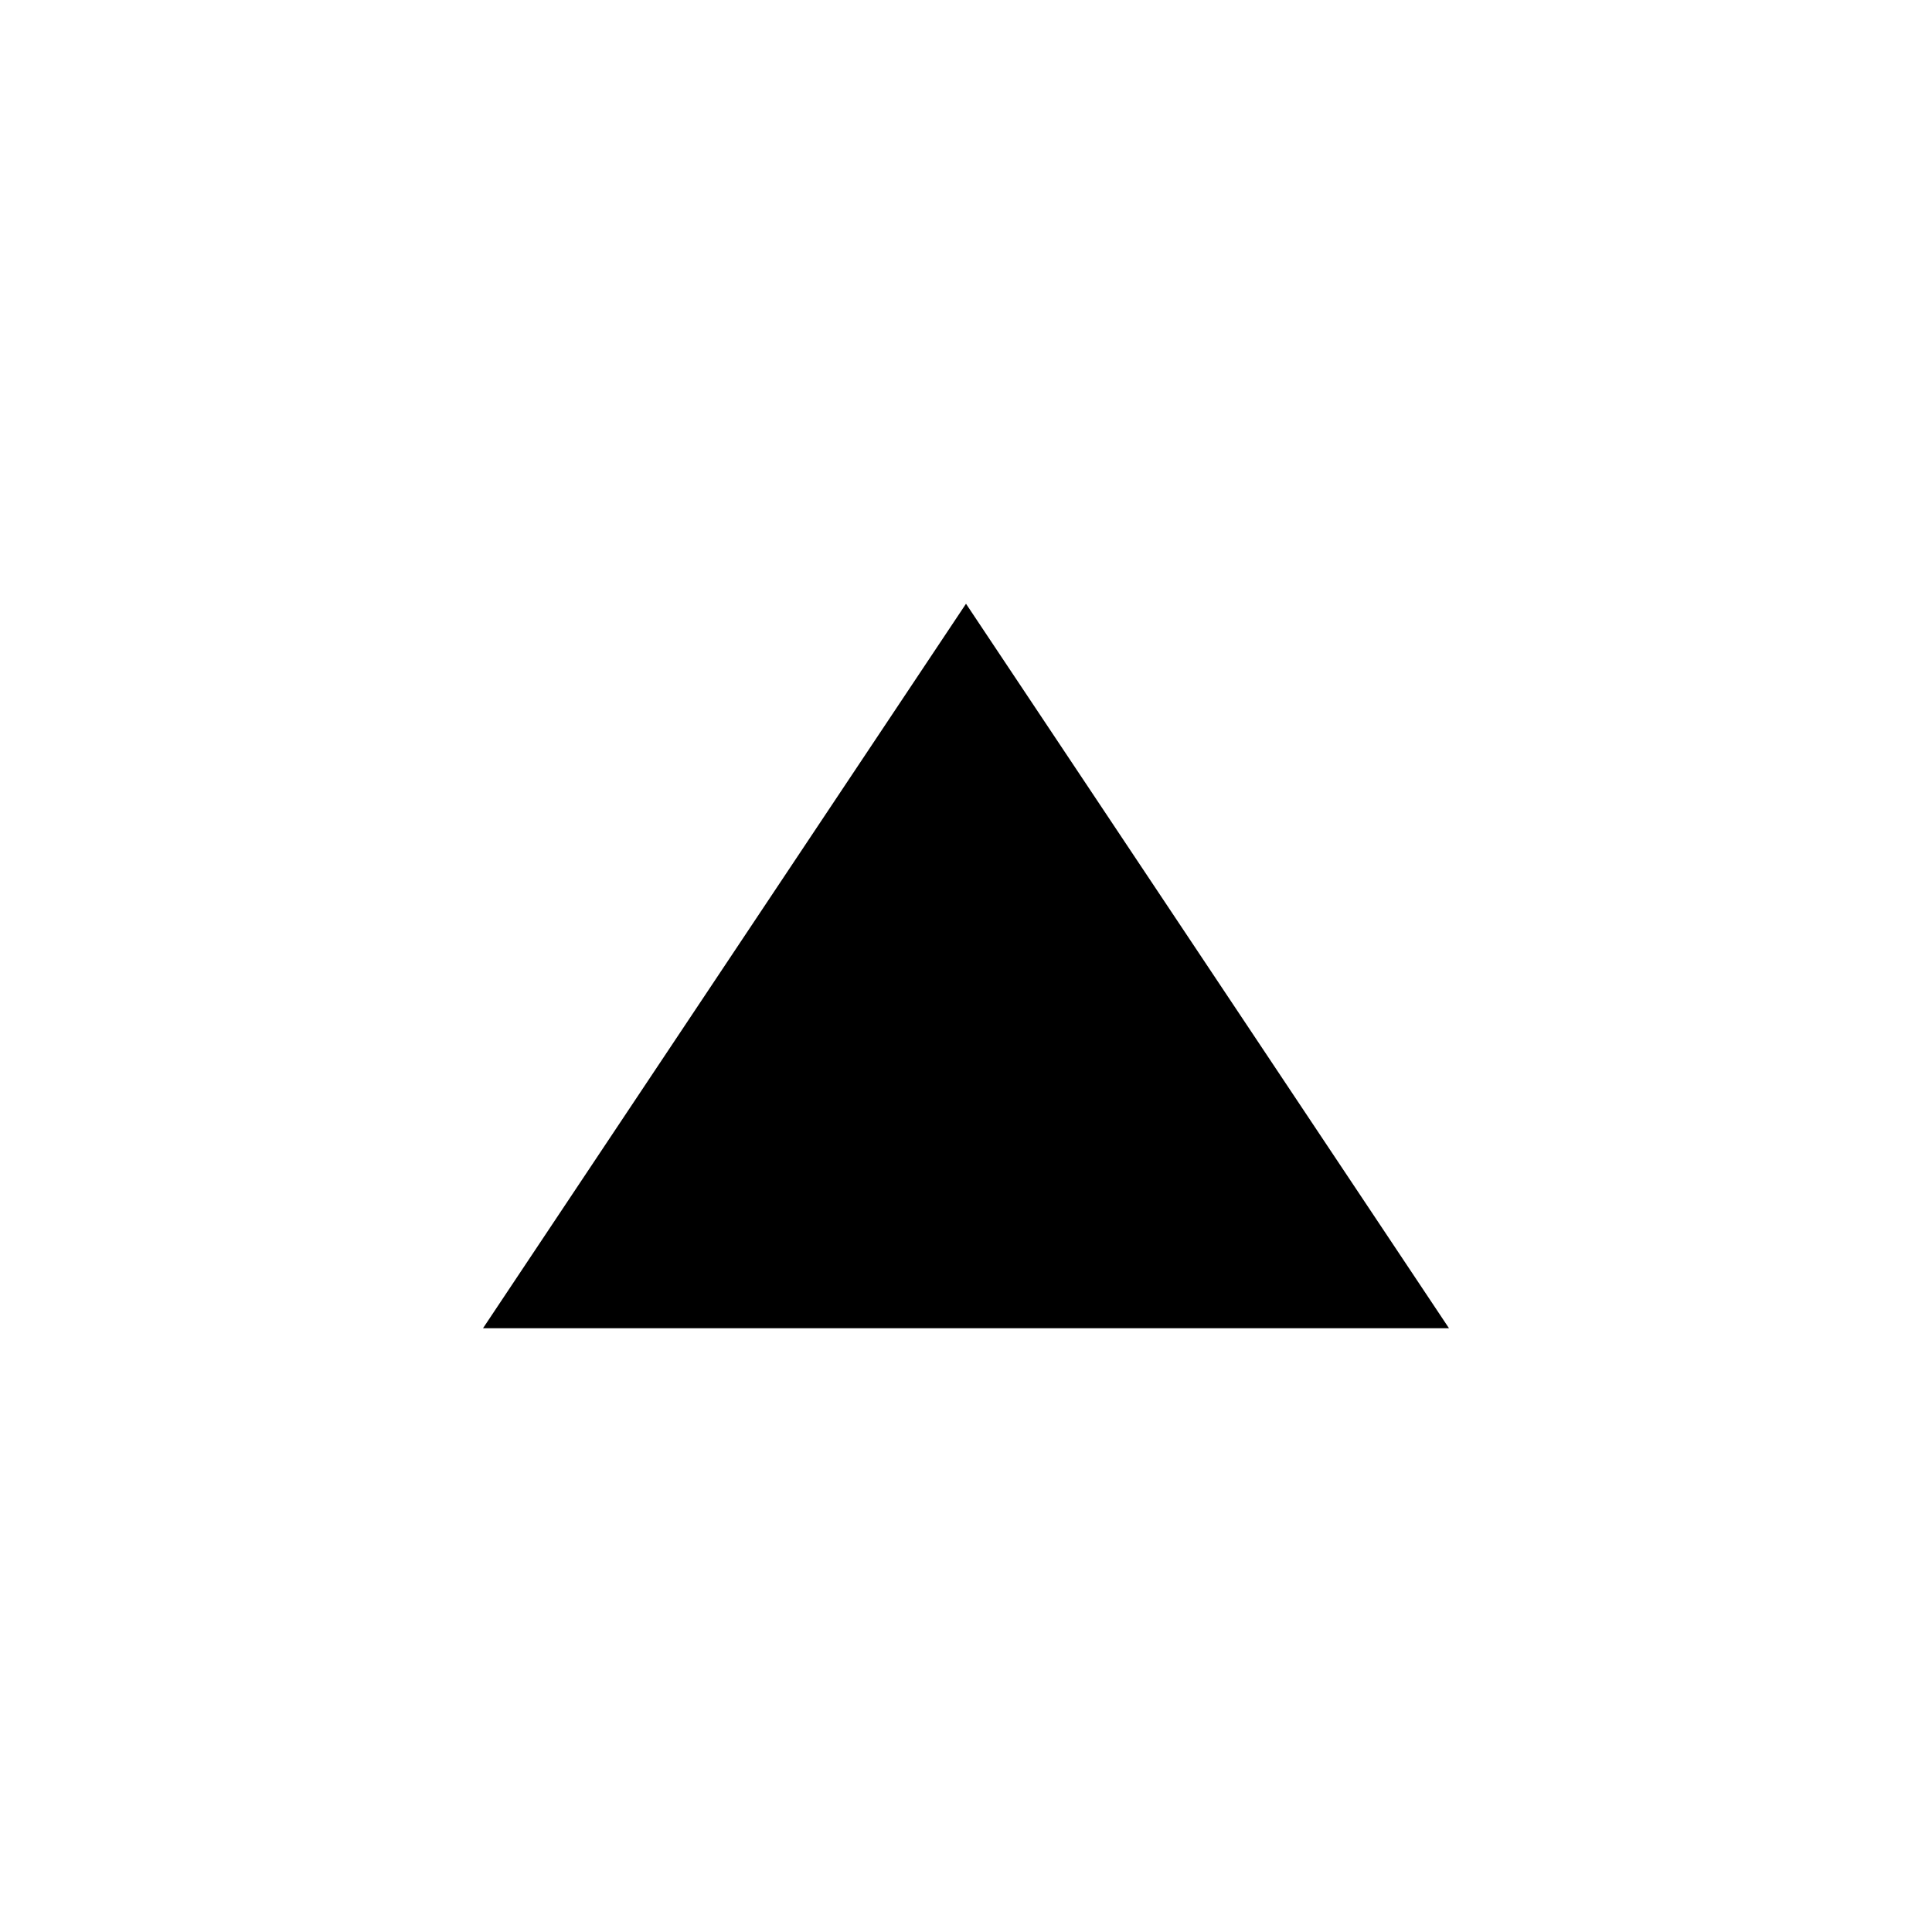
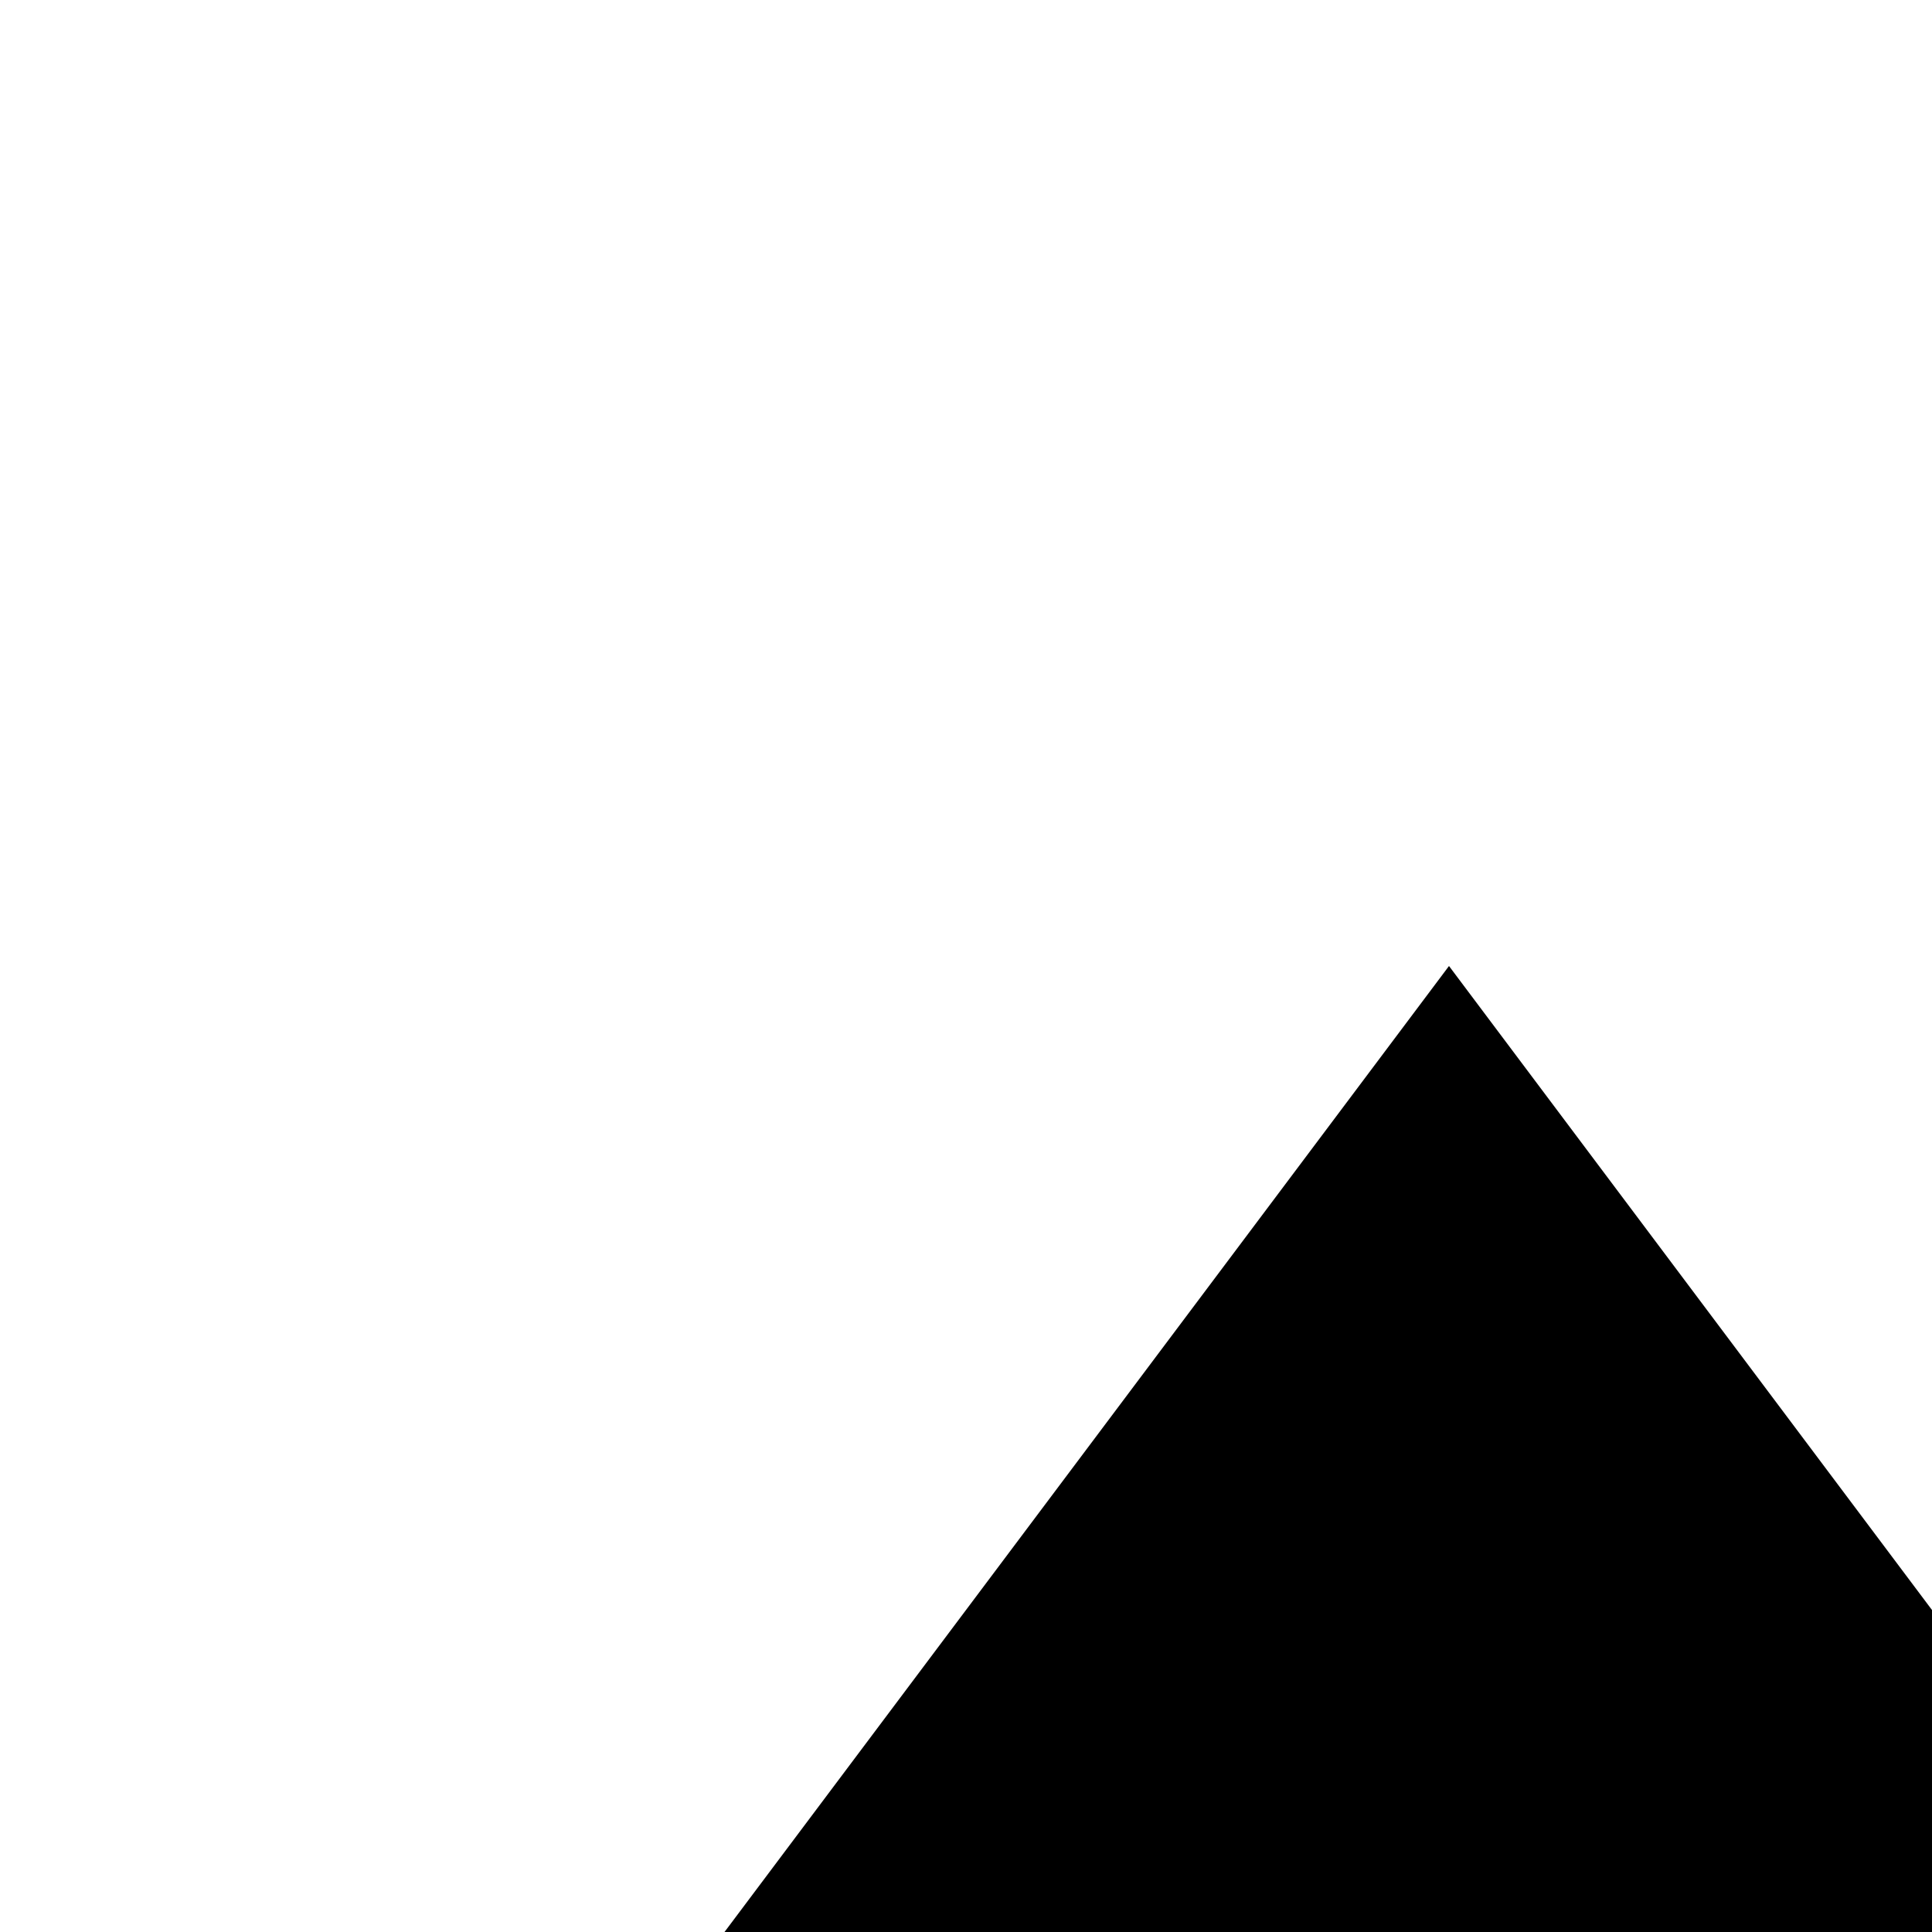
<svg xmlns="http://www.w3.org/2000/svg" viewBox="0 0 16 16">
-   <path d="M4 11 L12 11 L8 5 Z" fill="currentColor" stroke="currentColor" stroke-width="0" stroke-linecap="round" stroke-linejoin="round" />
+   <path d="M6 16 L18 16 L12 8 Z" fill="currentColor" stroke="currentColor" stroke-width="0" stroke-linecap="round" stroke-linejoin="round" />
</svg>
